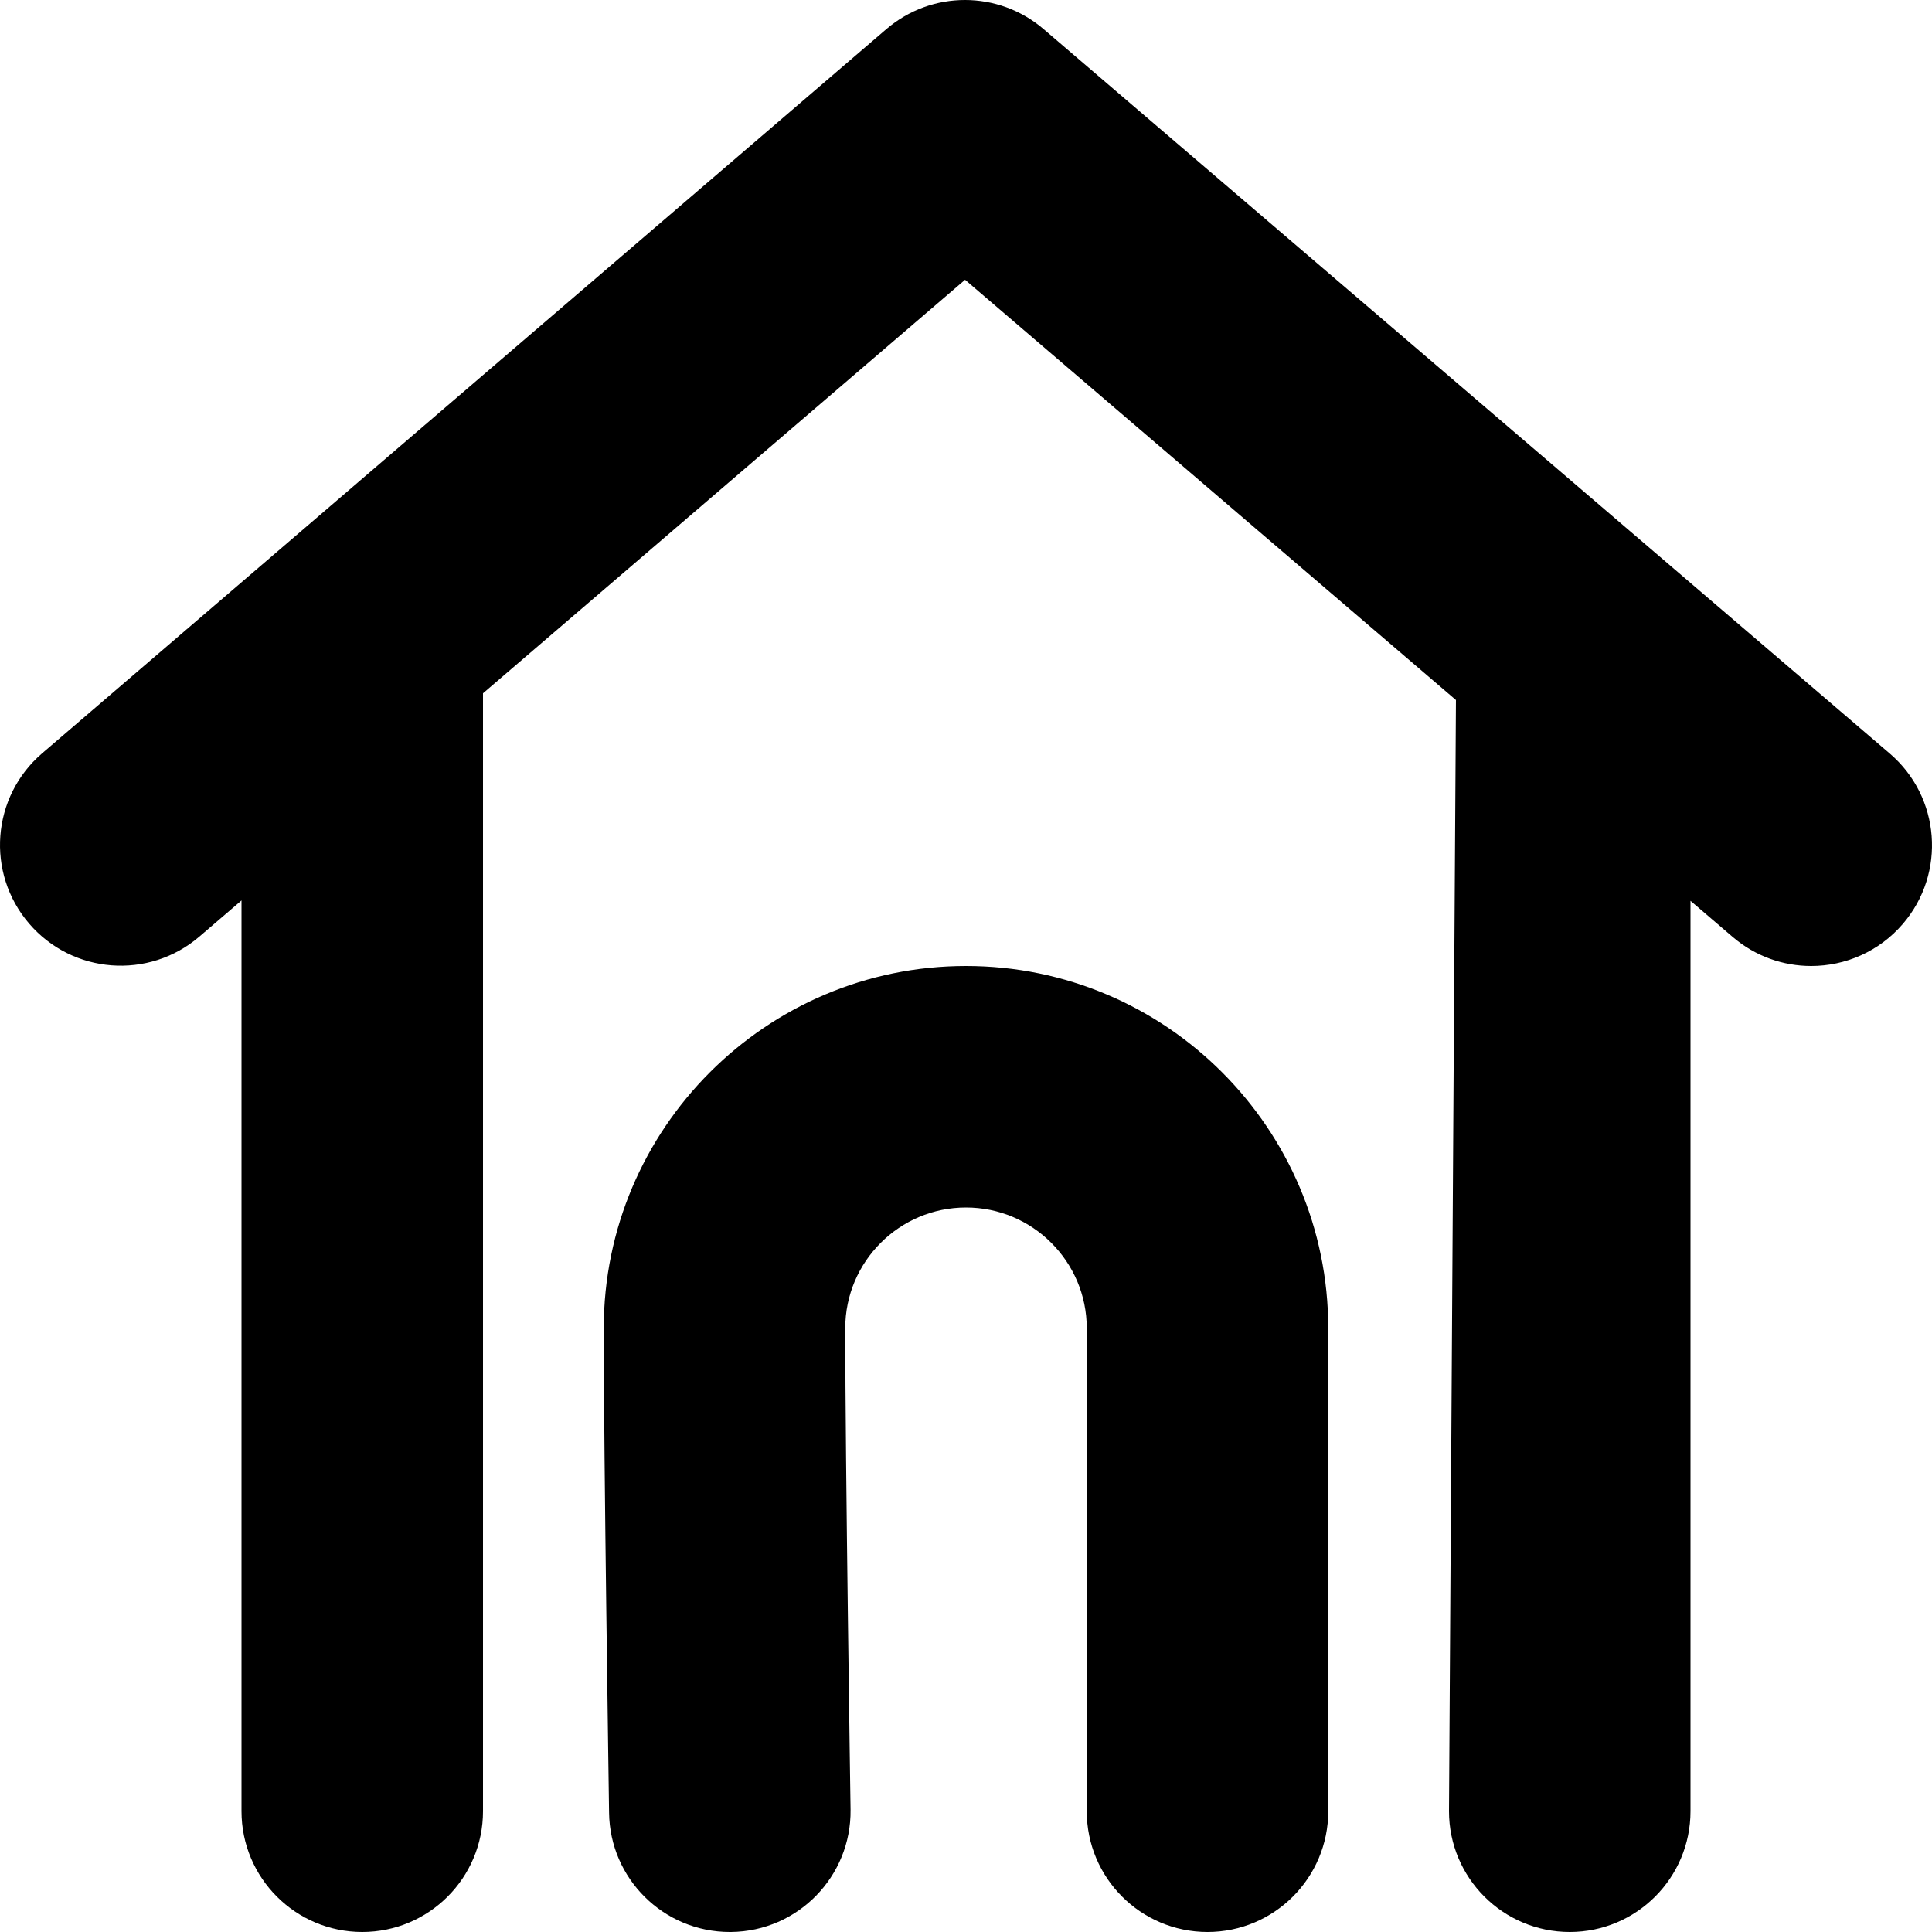
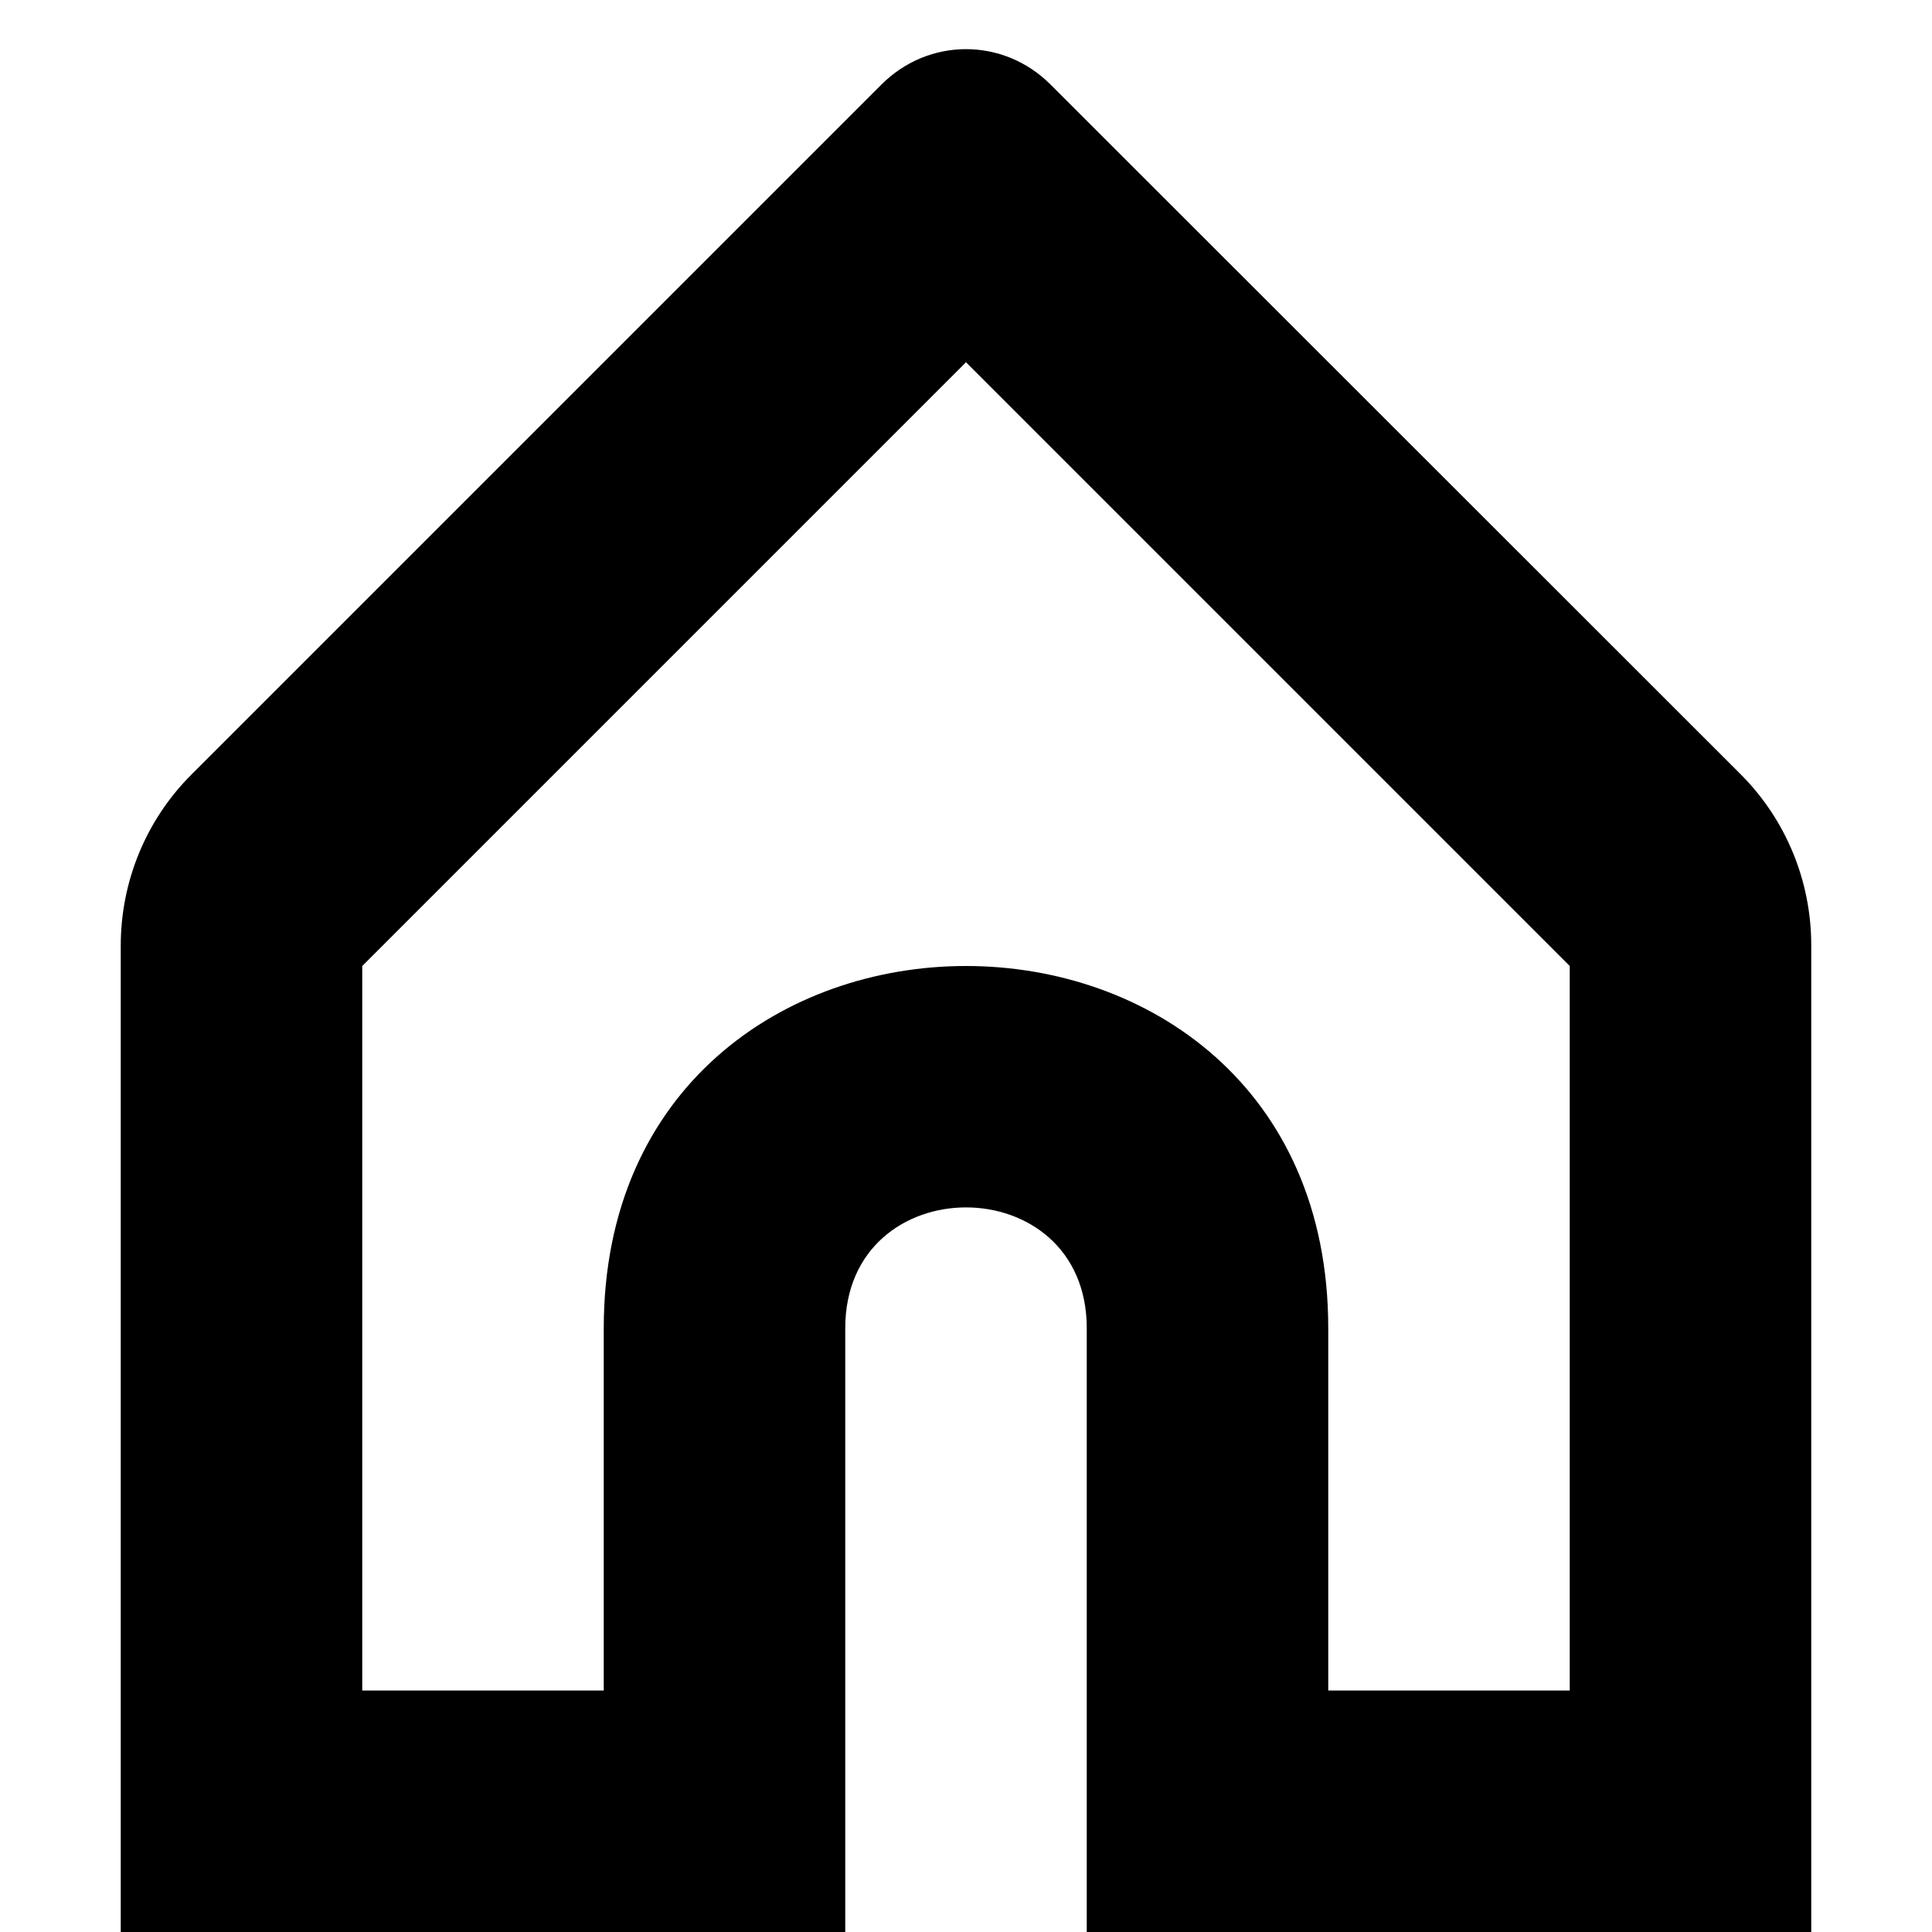
<svg xmlns="http://www.w3.org/2000/svg" viewBox="0 0 512 512">
-   <path class="lexicon-icon-outline lx-home-building" d="M500.811,199.691l-224.27-192C264.553-2.571,246.873-2.563,234.895,7.712L11.166,199.632c-13.414,11.507-14.96,31.709-3.453,45.123c11.507,13.414,31.709,14.96,45.123,3.453l11.165-9.578v241.37c0,17.673,14.327,32,32,32s32-14.327,32-32V183.73L255.751,74.143l130.09,111.371l-1.841,294.486c0,17.673,14.327,32,32,32s32-14.327,32-32V238.729l11.19,9.579c6.032,5.165,13.432,7.692,20.796,7.692c9.024,0,17.994-3.797,24.323-11.19C515.803,231.386,514.237,211.185,500.811,199.691z" />
-   <path class="lexicon-icon-outline lx-home-door" d="M256.001,256c-52.935,0-96,43.065-96,96c0,35.124,1.353,123.265,1.41,128.361c0.198,17.549,14.486,31.639,31.991,31.639c0.123,0,0.246-0.001,0.369-0.002c17.672-0.2,31.836-14.688,31.637-32.359c-0.014-1.245-1.406-92.875-1.406-127.639c0-17.645,14.355-32,32-32c17.645,0,32,14.355,32,32v128c0,17.673,14.327,32,32,32s32-14.327,32-32v-128C352.001,299.066,308.935,256,256.001,256z" />
+   <path class="lexicon-icon-outline" d="M461.3,205.2L278.4,22.4c-12.5-12.5-32.3-12.5-44.8,0L50.7,205.3c-12,12-18.7,28.3-18.7,45.3V512h192V352c0-42.7,64-42.7,64,0v160h192V250.5C480,233.5,473.3,217.2,461.3,205.2z M416,448h-64v-96c0-128-192-128-192,0c0,21.3,0,74.7,0,96H96V256L256,96l160,160V448z" />
</svg>
